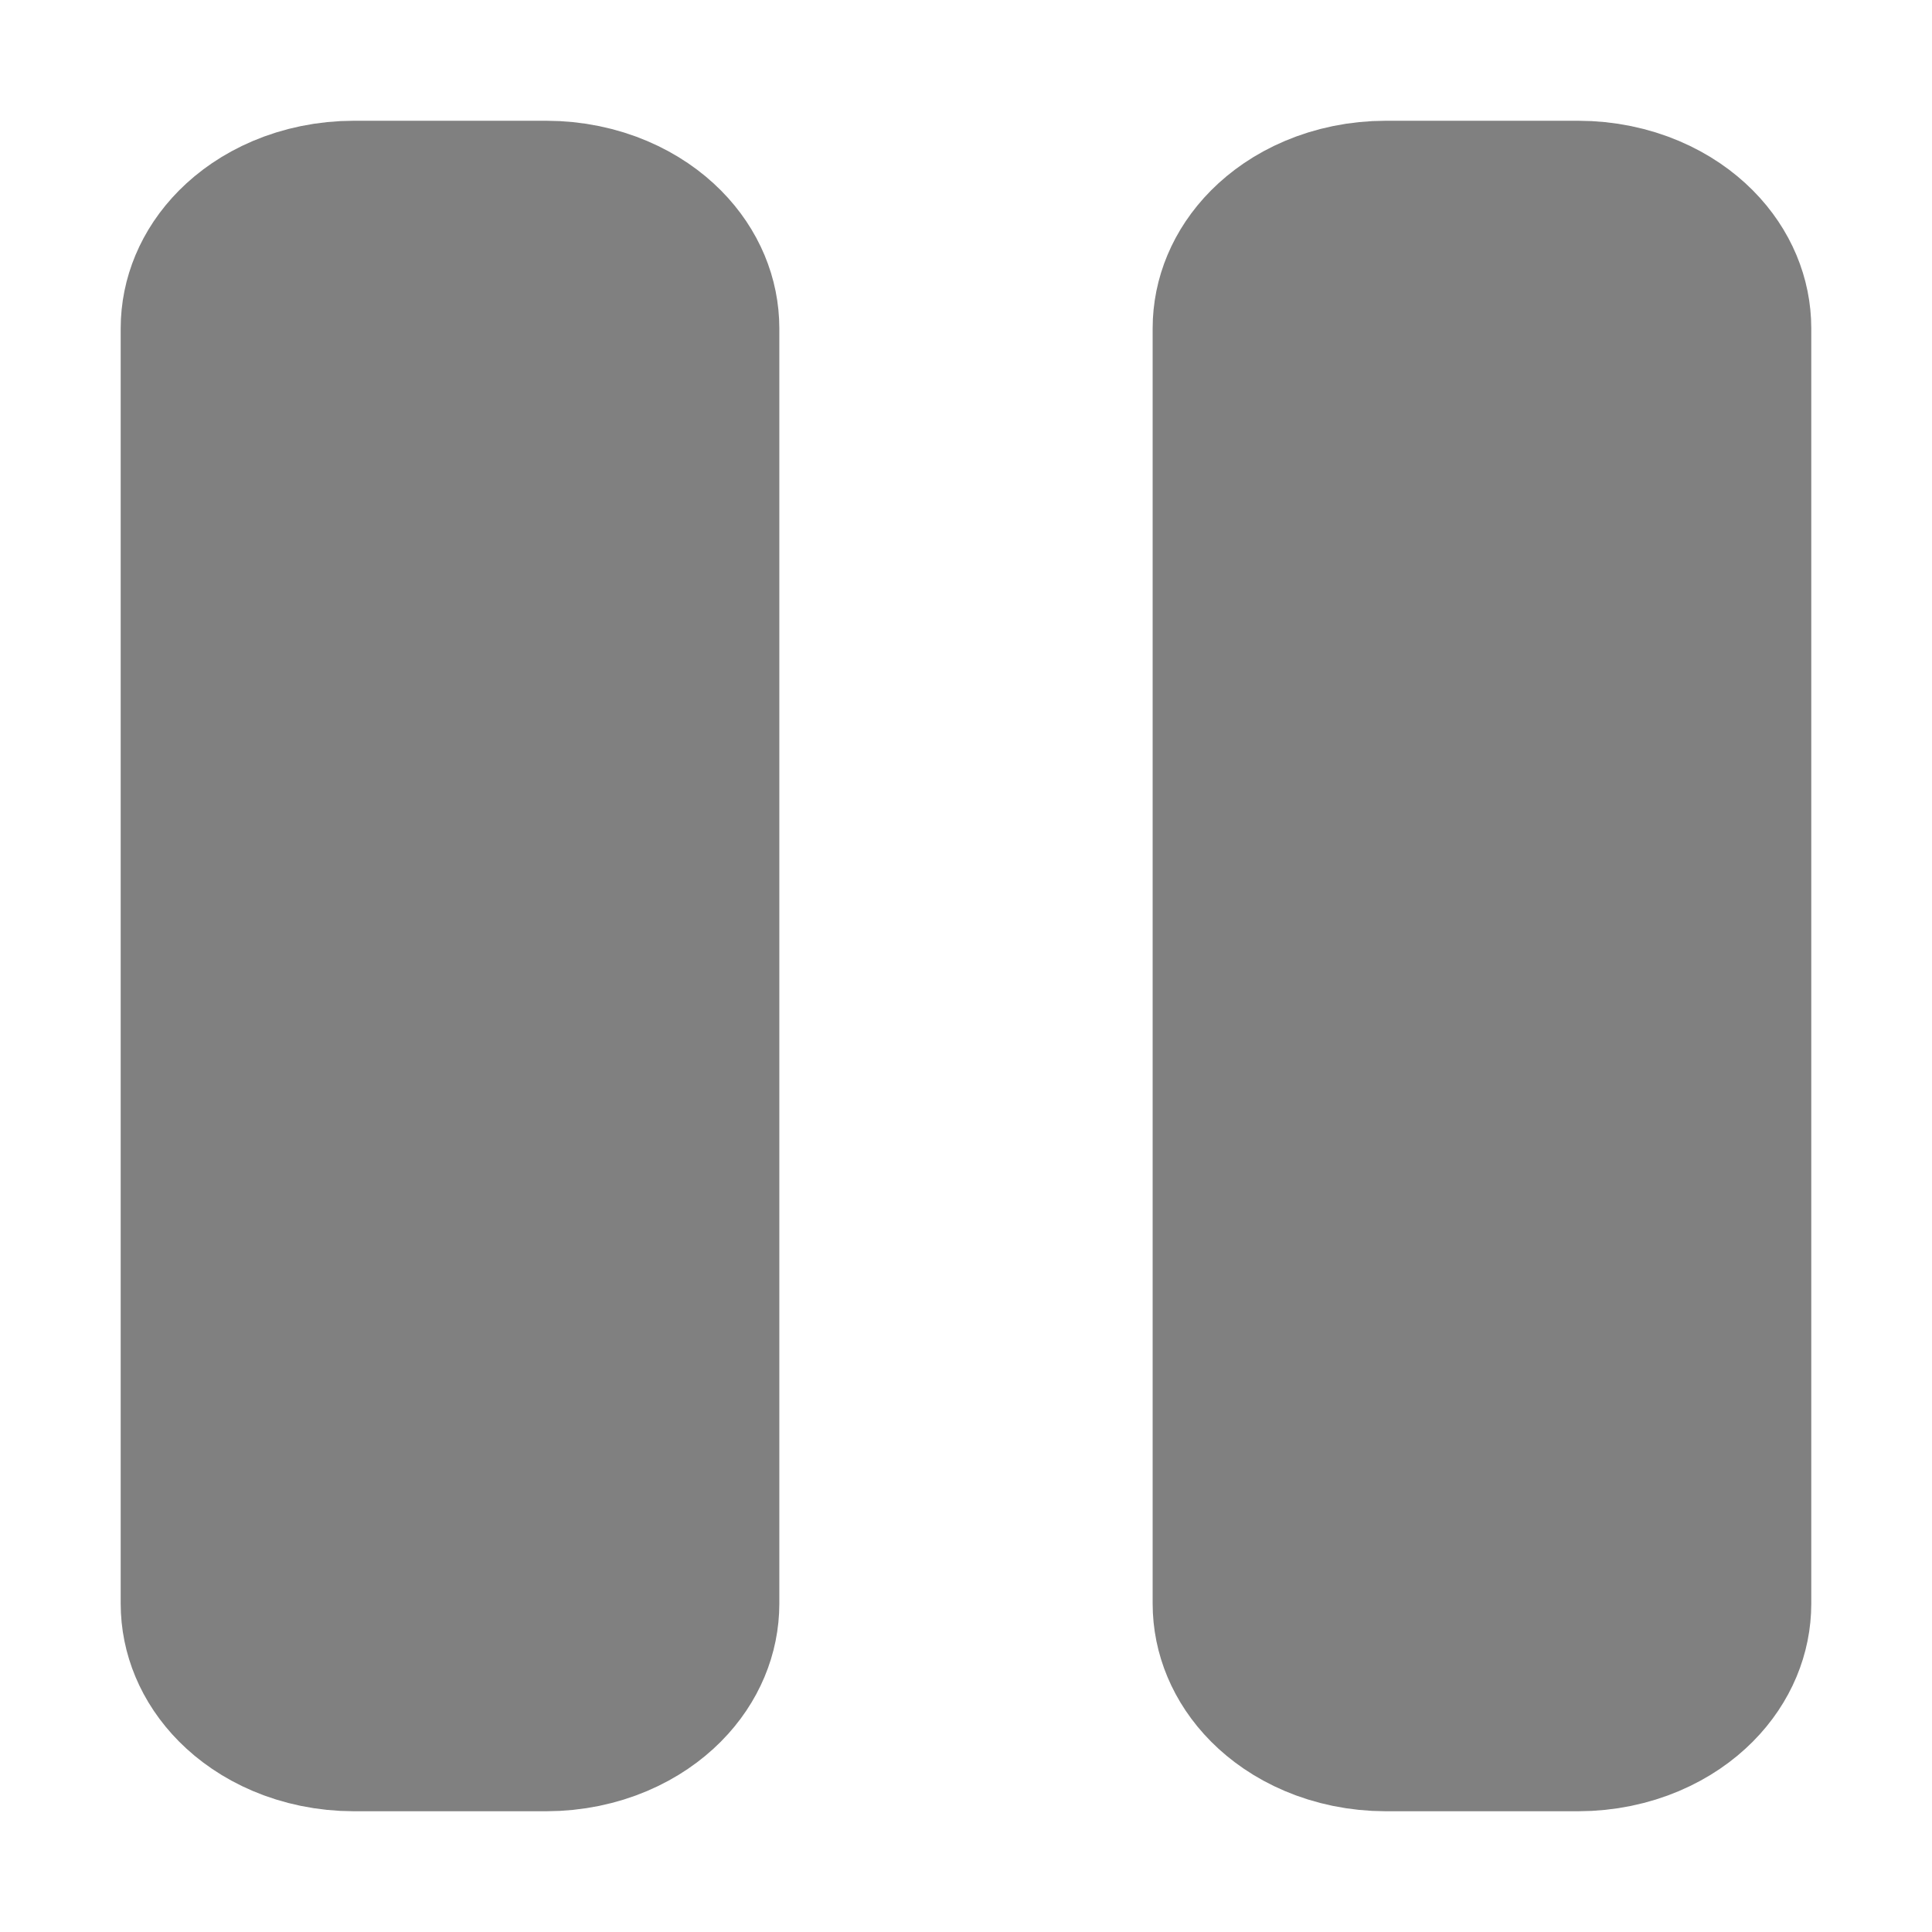
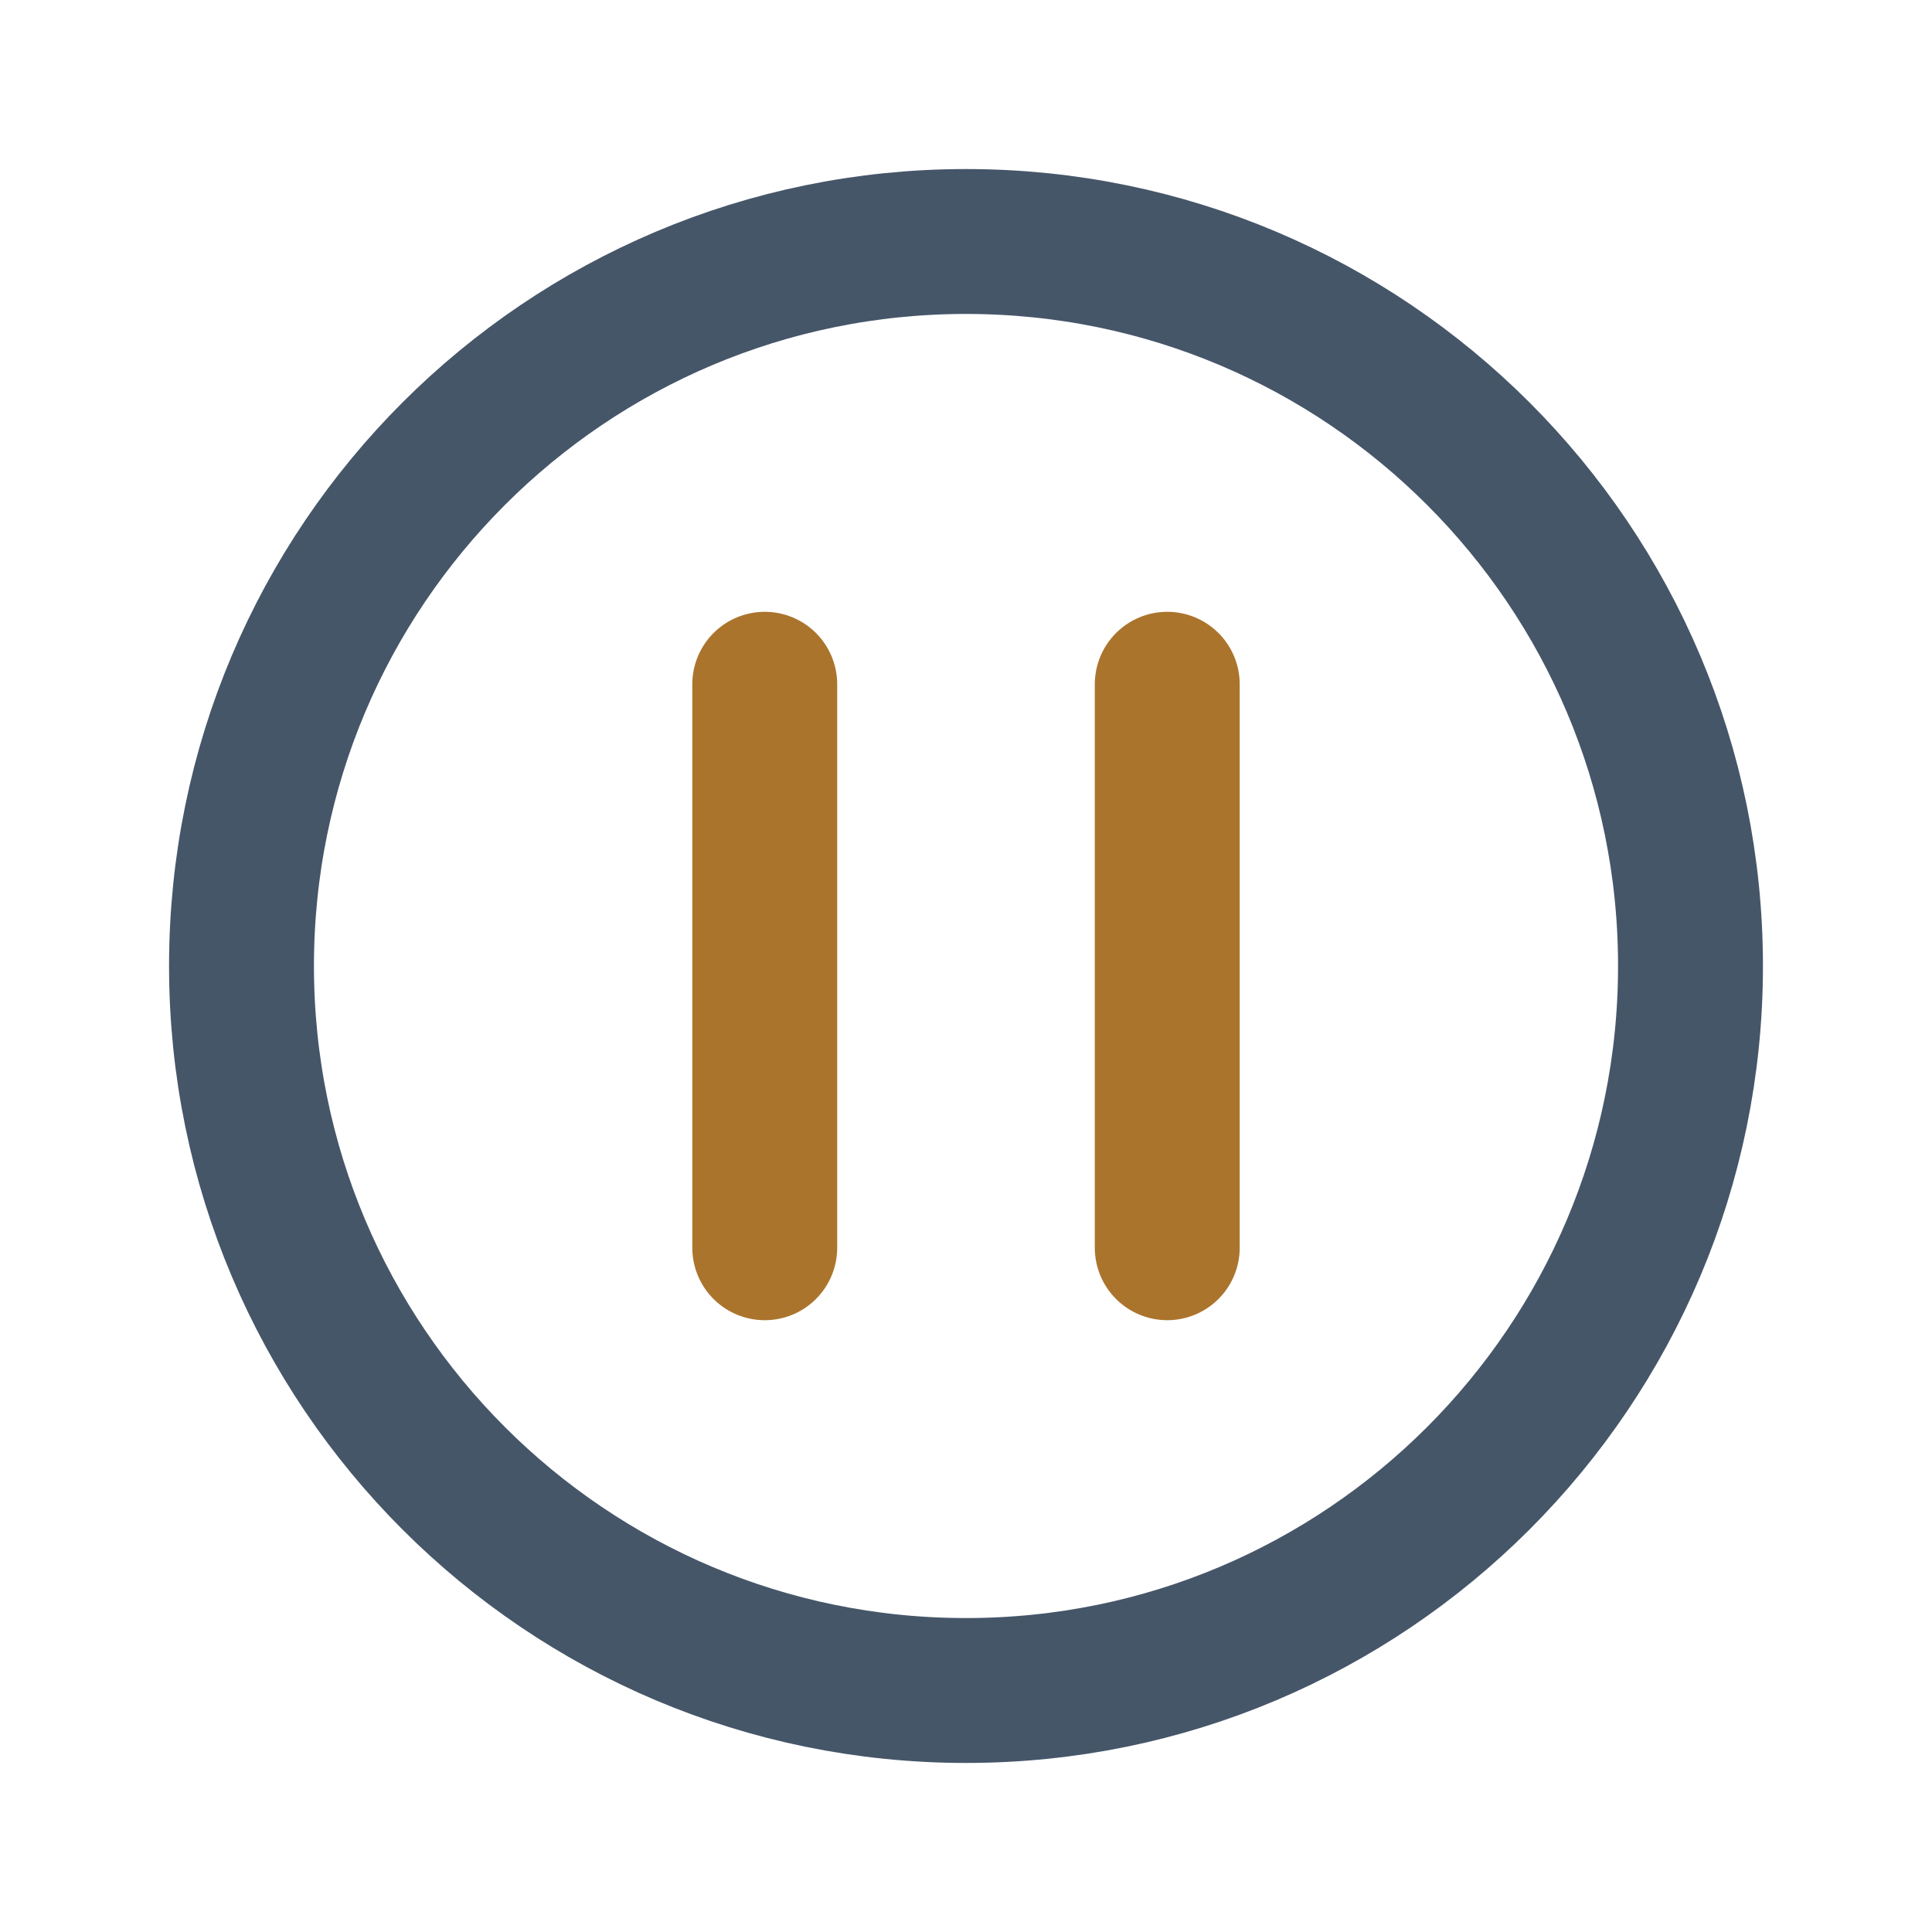
- <svg xmlns="http://www.w3.org/2000/svg" height="32" viewBox="0 0 32 32" width="32">
-   <g fill="#808080" stroke="#808080" stroke-linecap="round" stroke-linejoin="round" stroke-width="3.458" transform="matrix(1.31419 0 0 1.064635 -4.824252 -1.566469)">
-     <path d="m8.132 5.079h2.421c.671 0 1.211.67 1.211 1.503v19.836c0 .833-.54 1.503-1.211 1.503h-2.421c-.671 0-1.211-.67-1.211-1.503v-19.836c0-.833.54-1.503 1.211-1.503z" />
-     <path d="m21.138 5.079h2.421c.671 0 1.211.67 1.211 1.503v19.836c0 .833-.54 1.503-1.211 1.503h-2.421c-.671 0-1.211-.67-1.211-1.503v-19.836c0-.833.54-1.503 1.211-1.503z" />
+ <svg xmlns="http://www.w3.org/2000/svg" width="32" height="32" viewBox="0 0 24 24">
+   <g fill="none" stroke="#465669" stroke-width="1.8" stroke-linecap="round" stroke-linejoin="round">
+     <circle cx="12" cy="12" r="9" />
+     <path d="M9.5 8.5v7M14.5 8.5v7" stroke="#ab742d" />
  </g>
</svg>
